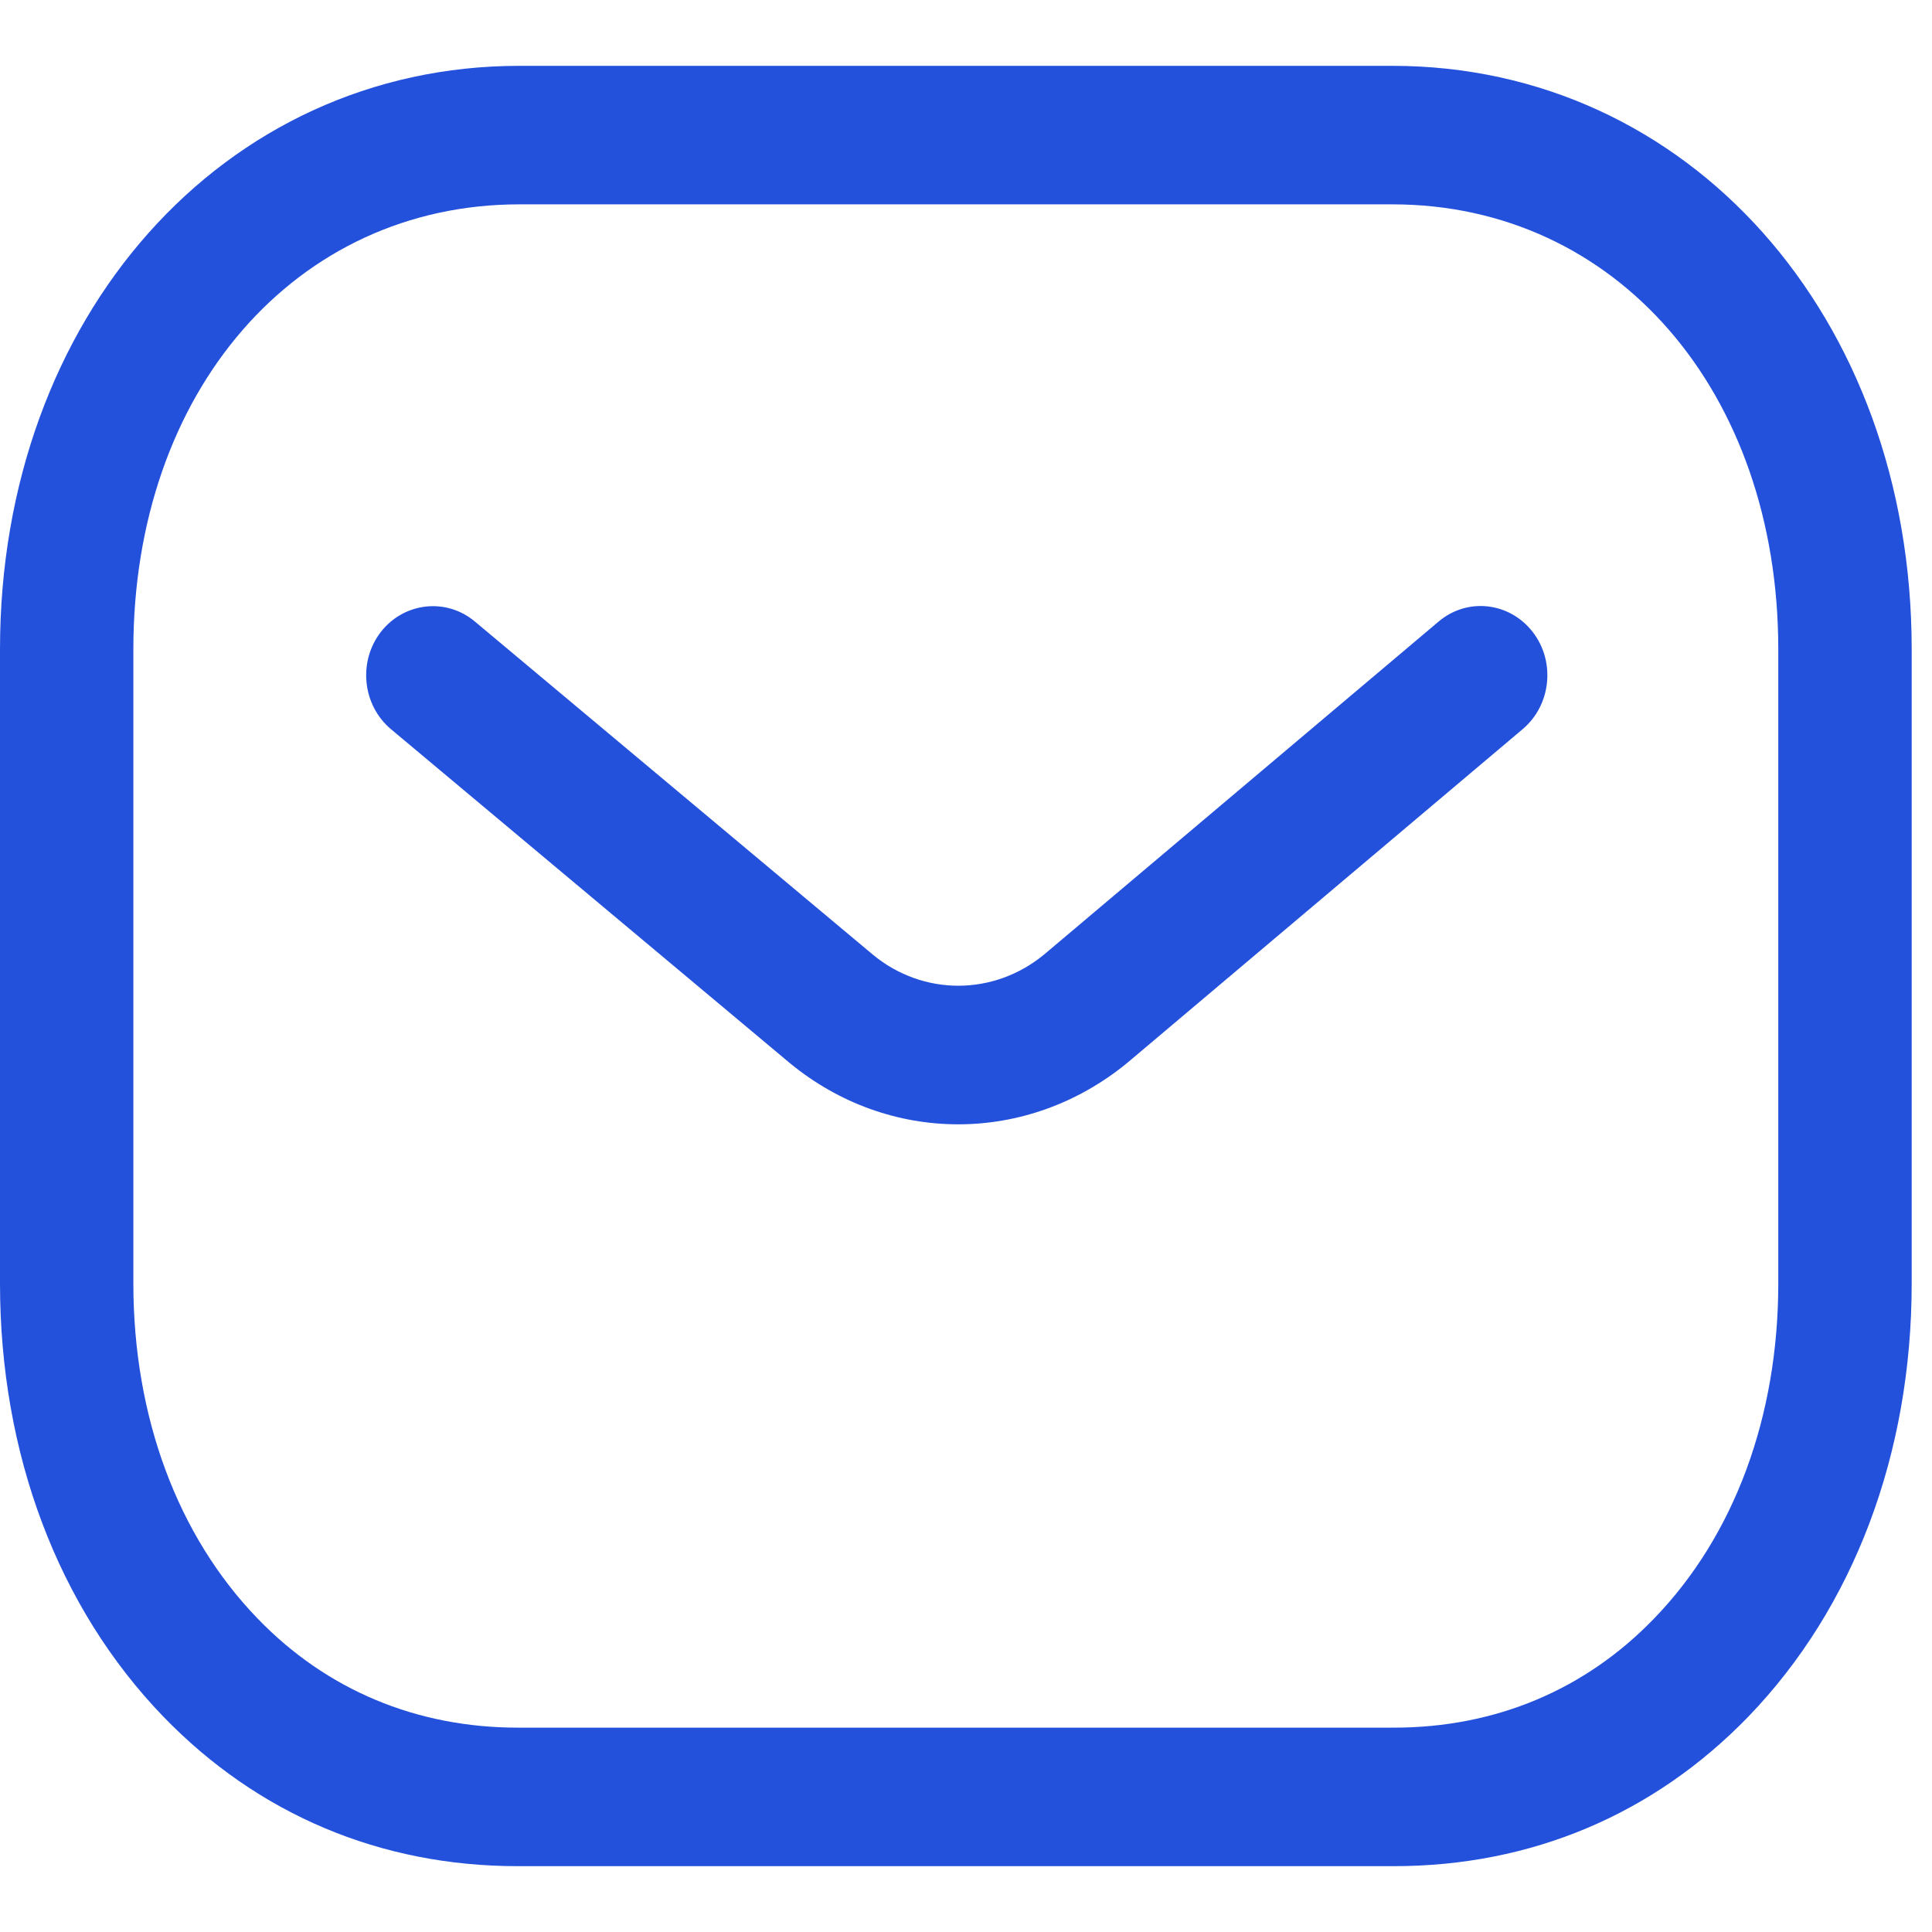
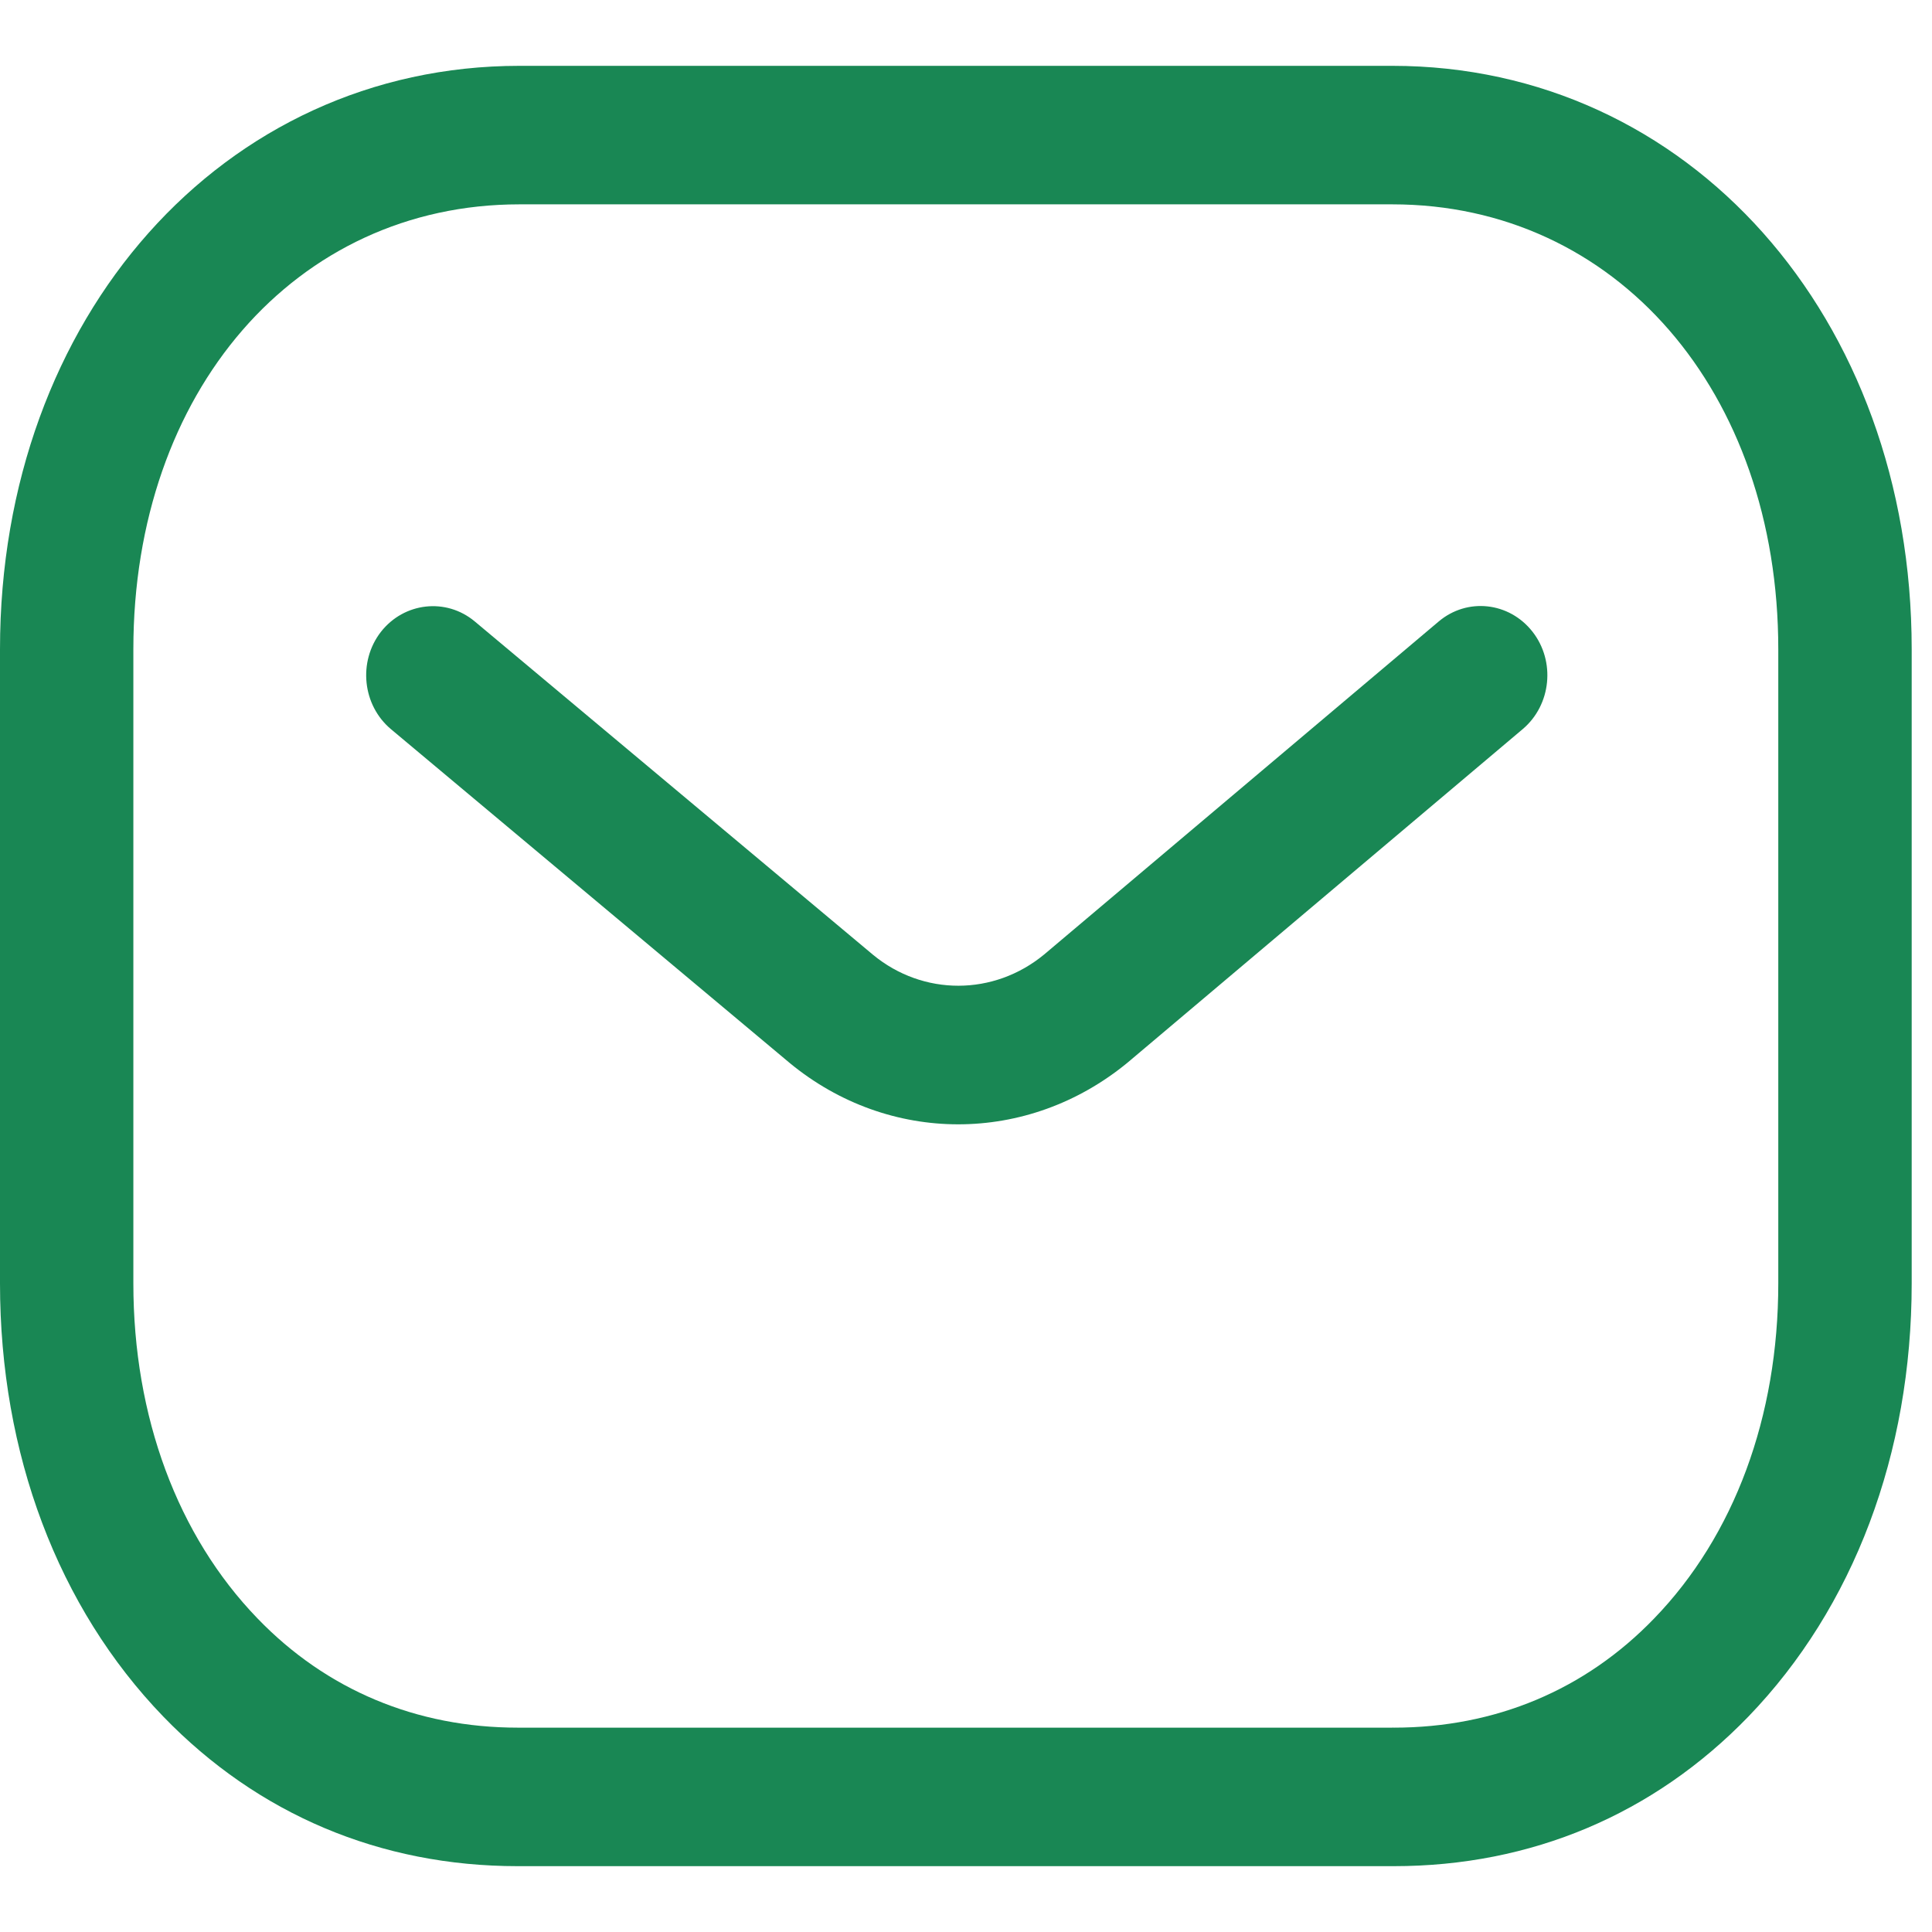
<svg xmlns="http://www.w3.org/2000/svg" width="22" height="22" viewBox="0 0 39 38" fill="none">
-   <path fill-rule="evenodd" clip-rule="evenodd" d="M28.106 0.829C34.083 0.829 38.59 5.893 38.59 12.607V25.407C38.59 28.844 37.419 31.949 35.293 34.152C33.385 36.125 30.91 37.171 28.135 37.171H10.45C7.68 37.171 5.207 36.127 3.297 34.152C1.17 31.949 0 28.844 0 25.407V12.607C0 5.893 4.507 0.829 10.484 0.829H28.106ZM28.106 3.625H10.484C5.97 3.625 2.692 7.402 2.692 12.607V25.407C2.692 28.096 3.583 30.499 5.198 32.17C6.591 33.615 8.409 34.375 10.455 34.375H28.106C28.11 34.371 28.124 34.375 28.135 34.375C30.183 34.375 31.999 33.615 33.392 32.17C35.009 30.499 35.897 28.096 35.897 25.407V12.607C35.897 7.402 32.62 3.625 28.106 3.625ZM30.935 12.251C31.403 12.849 31.315 13.729 30.739 14.217L22.763 20.949C21.754 21.78 20.548 22.196 19.343 22.196C18.143 22.196 16.945 21.784 15.944 20.96L7.894 14.221C7.314 13.736 7.224 12.855 7.689 12.255C8.158 11.657 9.005 11.562 9.583 12.044L17.626 18.776C18.636 19.607 20.059 19.607 21.077 18.768L29.039 12.048C29.617 11.558 30.464 11.651 30.935 12.251Z" fill="#2351DC" />
+   <path fill-rule="evenodd" clip-rule="evenodd" d="M28.106 0.829C34.083 0.829 38.59 5.893 38.59 12.607V25.407C38.59 28.844 37.419 31.949 35.293 34.152C33.385 36.125 30.91 37.171 28.135 37.171H10.45C7.68 37.171 5.207 36.127 3.297 34.152C1.17 31.949 0 28.844 0 25.407V12.607C0 5.893 4.507 0.829 10.484 0.829H28.106ZM28.106 3.625H10.484C5.97 3.625 2.692 7.402 2.692 12.607V25.407C2.692 28.096 3.583 30.499 5.198 32.17C6.591 33.615 8.409 34.375 10.455 34.375H28.106C28.11 34.371 28.124 34.375 28.135 34.375C30.183 34.375 31.999 33.615 33.392 32.17C35.009 30.499 35.897 28.096 35.897 25.407V12.607C35.897 7.402 32.62 3.625 28.106 3.625ZM30.935 12.251C31.403 12.849 31.315 13.729 30.739 14.217L22.763 20.949C21.754 21.78 20.548 22.196 19.343 22.196C18.143 22.196 16.945 21.784 15.944 20.96L7.894 14.221C7.314 13.736 7.224 12.855 7.689 12.255C8.158 11.657 9.005 11.562 9.583 12.044L17.626 18.776C18.636 19.607 20.059 19.607 21.077 18.768L29.039 12.048C29.617 11.558 30.464 11.651 30.935 12.251Z" fill="#198754" />
</svg>
